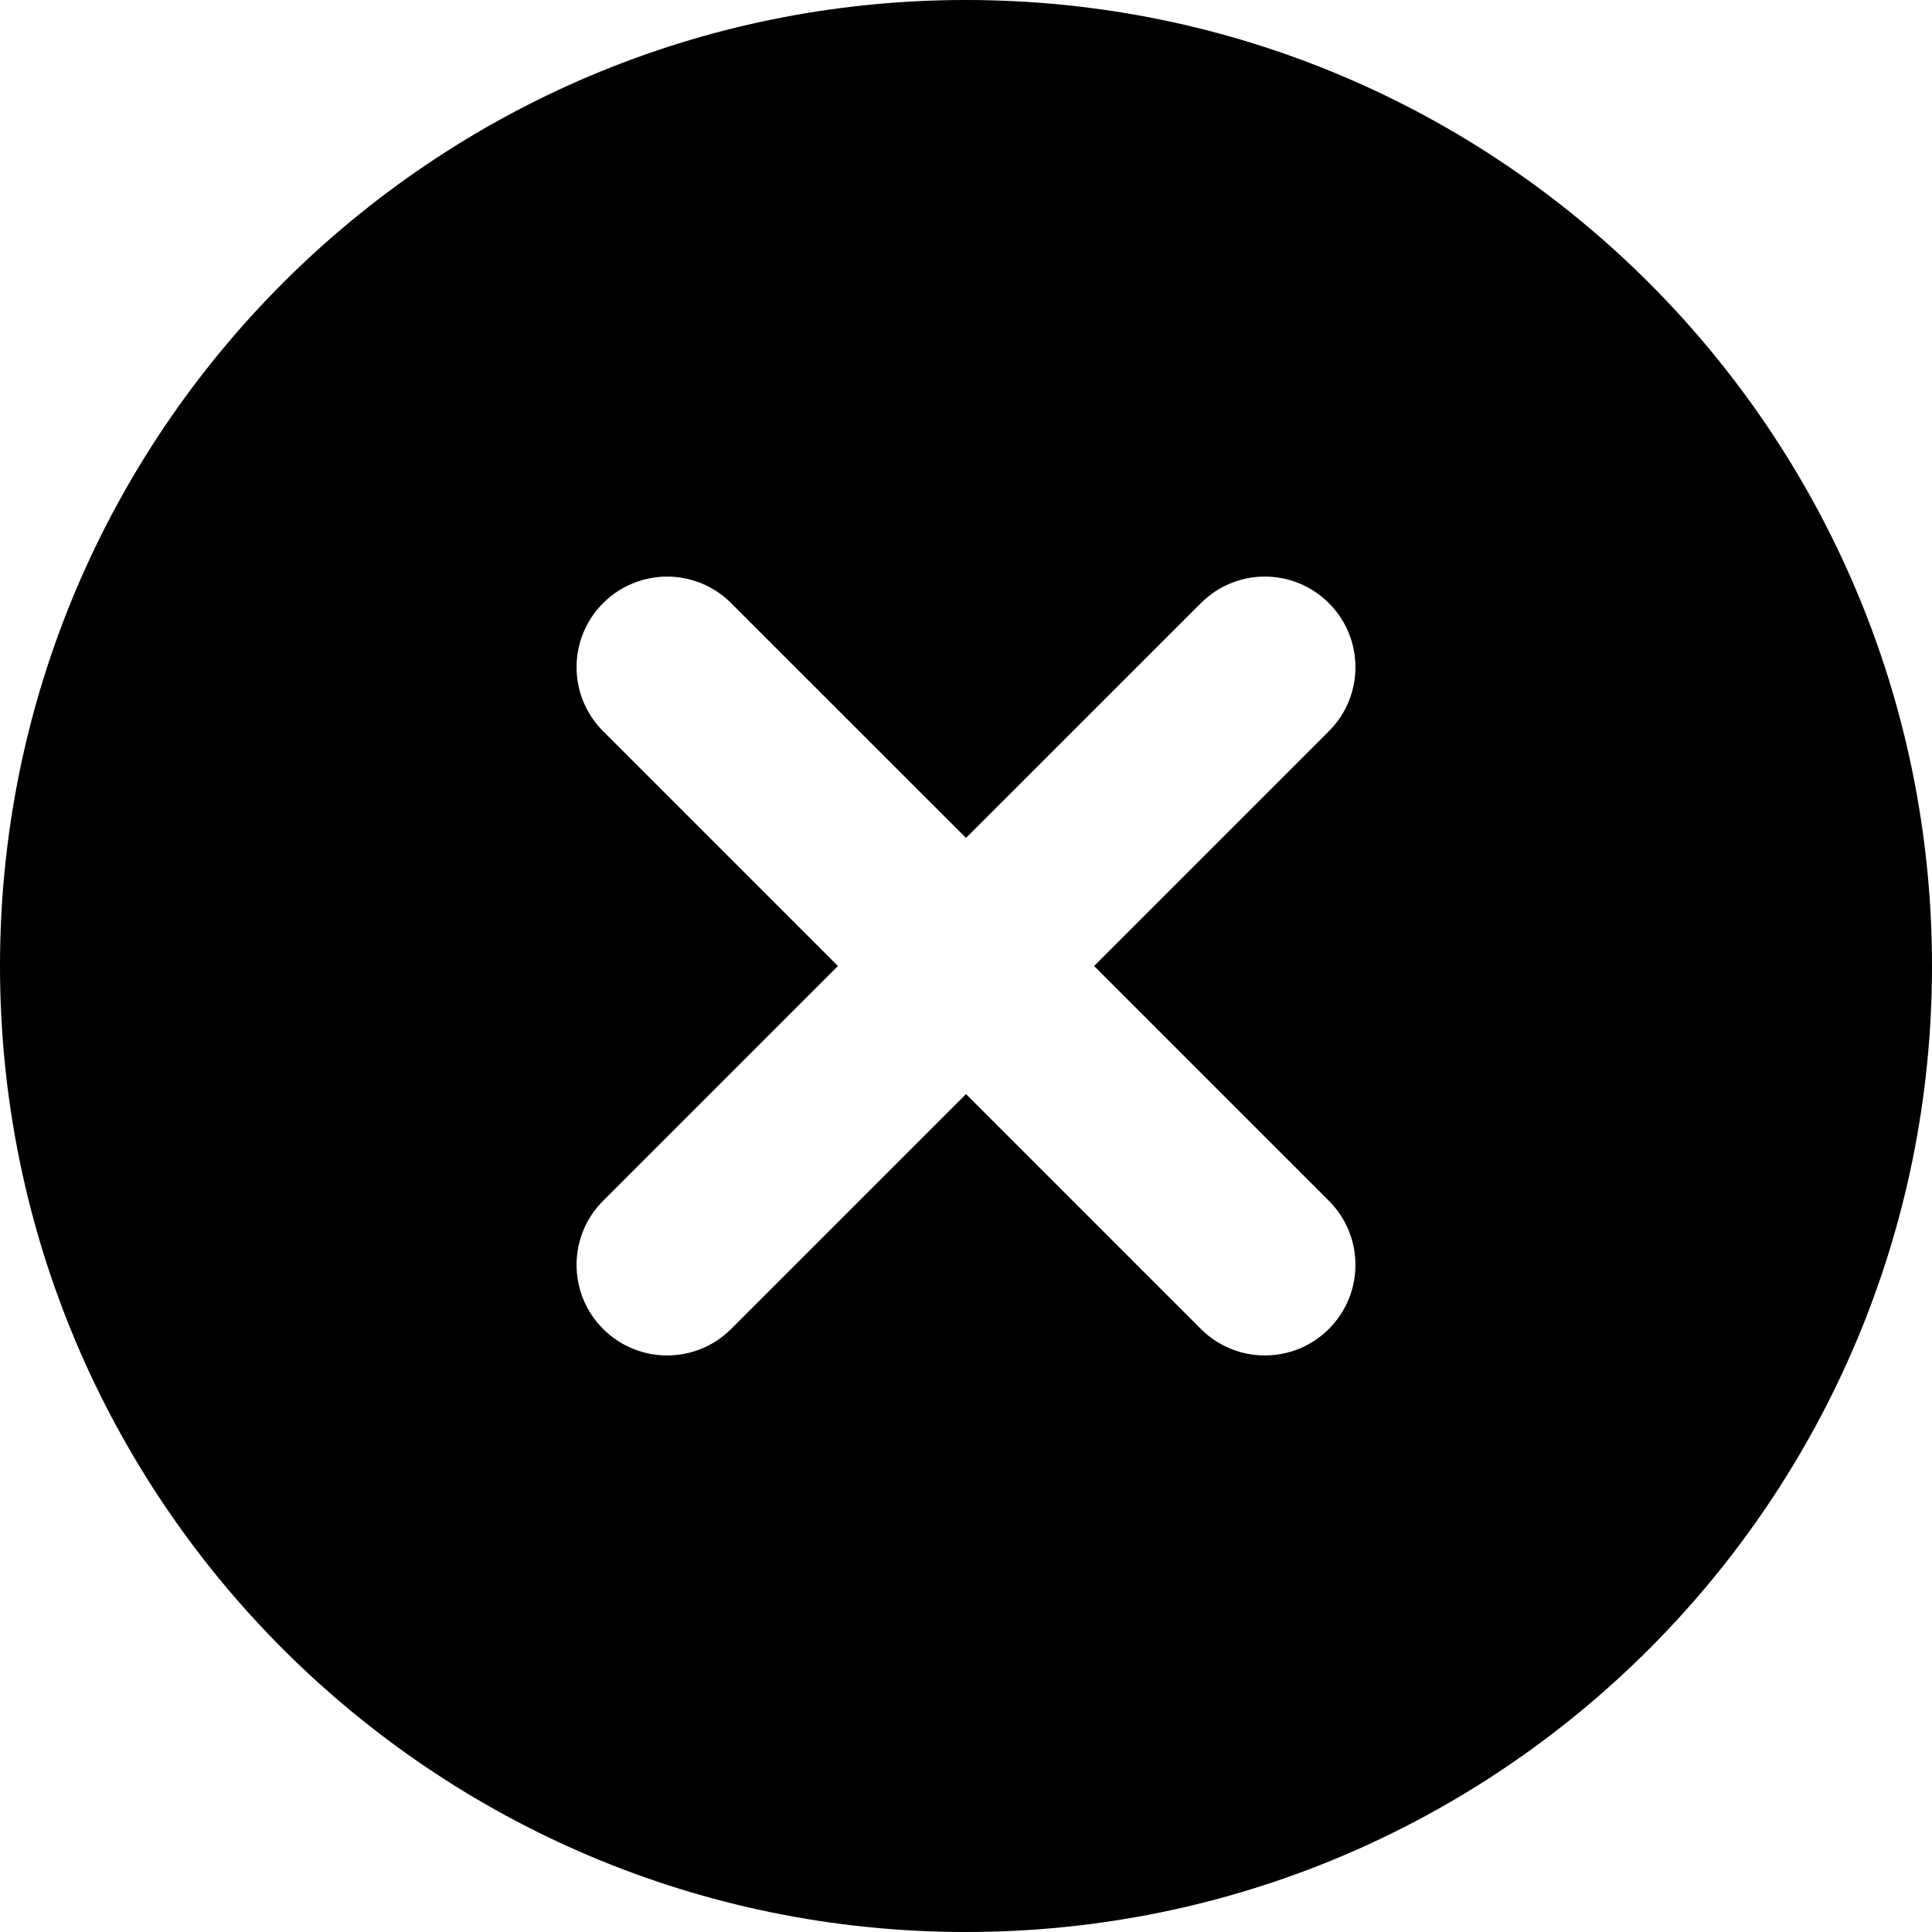
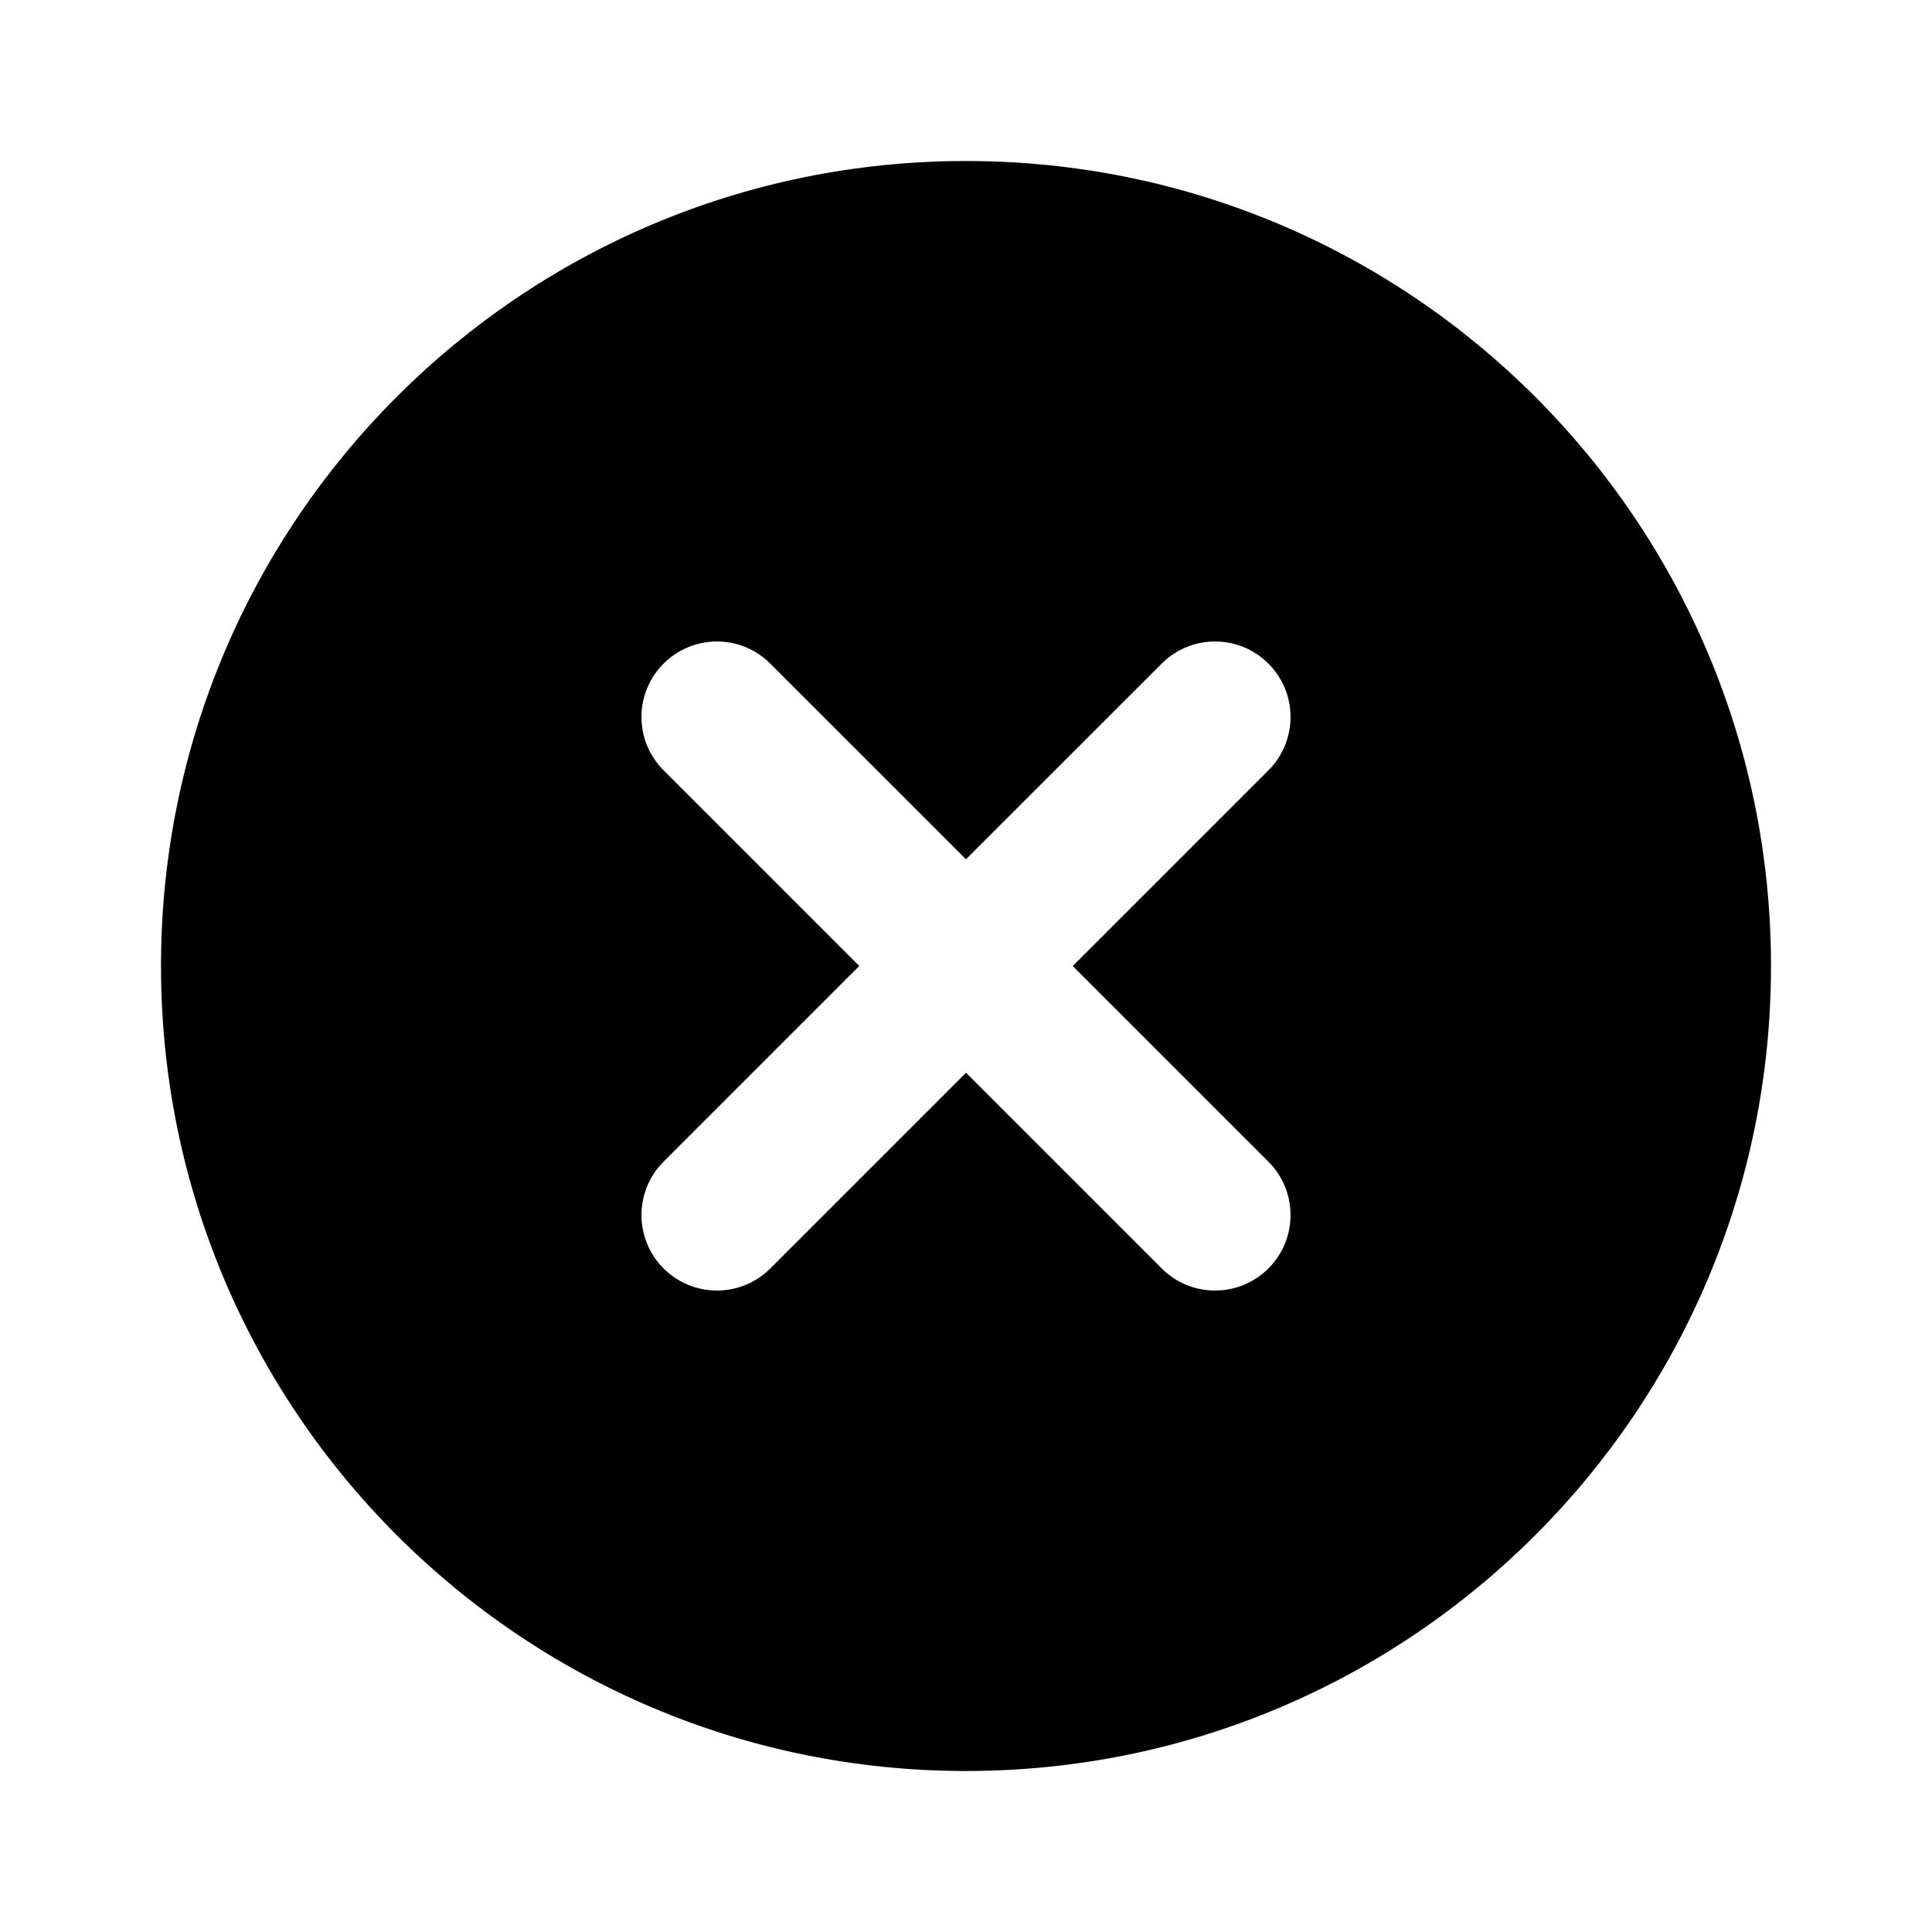
- <svg xmlns="http://www.w3.org/2000/svg" viewBox="0 0 20 20" fill="none">
-   <path fill-rule="evenodd" clip-rule="evenodd" d="M10 20C15.523 20 20 15.523 20 10C20 4.477 15.523 0 10 0C4.477 0 0 4.477 0 10C0 15.523 4.477 20 10 20ZM13.757 6.244C13.39 5.877 12.797 5.877 12.431 6.244L10 8.674L7.569 6.244C7.203 5.877 6.61 5.877 6.243 6.244C5.877 6.61 5.877 7.203 6.243 7.569L8.674 10L6.243 12.431C5.877 12.797 5.877 13.39 6.243 13.757C6.61 14.123 7.203 14.123 7.569 13.757L10 11.326L12.431 13.757C12.797 14.123 13.39 14.123 13.757 13.757C14.123 13.39 14.123 12.797 13.757 12.431L11.326 10L13.757 7.569C14.123 7.203 14.123 6.61 13.757 6.244Z" fill="currentColor" />
+ <svg xmlns="http://www.w3.org/2000/svg" width="24" height="24" viewBox="0 0 24 24" fill="none">
+   <path fill="currentColor" fill-rule="evenodd" clip-rule="evenodd" d="M12 22C17.523 22 22 17.523 22 12C22 6.477 17.523 2 12 2C6.477 2 2 6.477 2 12C2 17.523 6.477 22 12 22ZM15.757 8.244C15.39 7.877 14.797 7.877 14.431 8.244L12 10.674L9.569 8.244C9.203 7.877 8.61 7.877 8.243 8.244C7.877 8.61 7.877 9.203 8.243 9.569L10.674 12L8.243 14.431C7.877 14.797 7.877 15.39 8.243 15.757C8.61 16.123 9.203 16.123 9.569 15.757L12 13.326L14.431 15.757C14.797 16.123 15.39 16.123 15.757 15.757C16.123 15.39 16.123 14.797 15.757 14.431L13.326 12L15.757 9.569C16.123 9.203 16.123 8.61 15.757 8.244Z" />
</svg>
